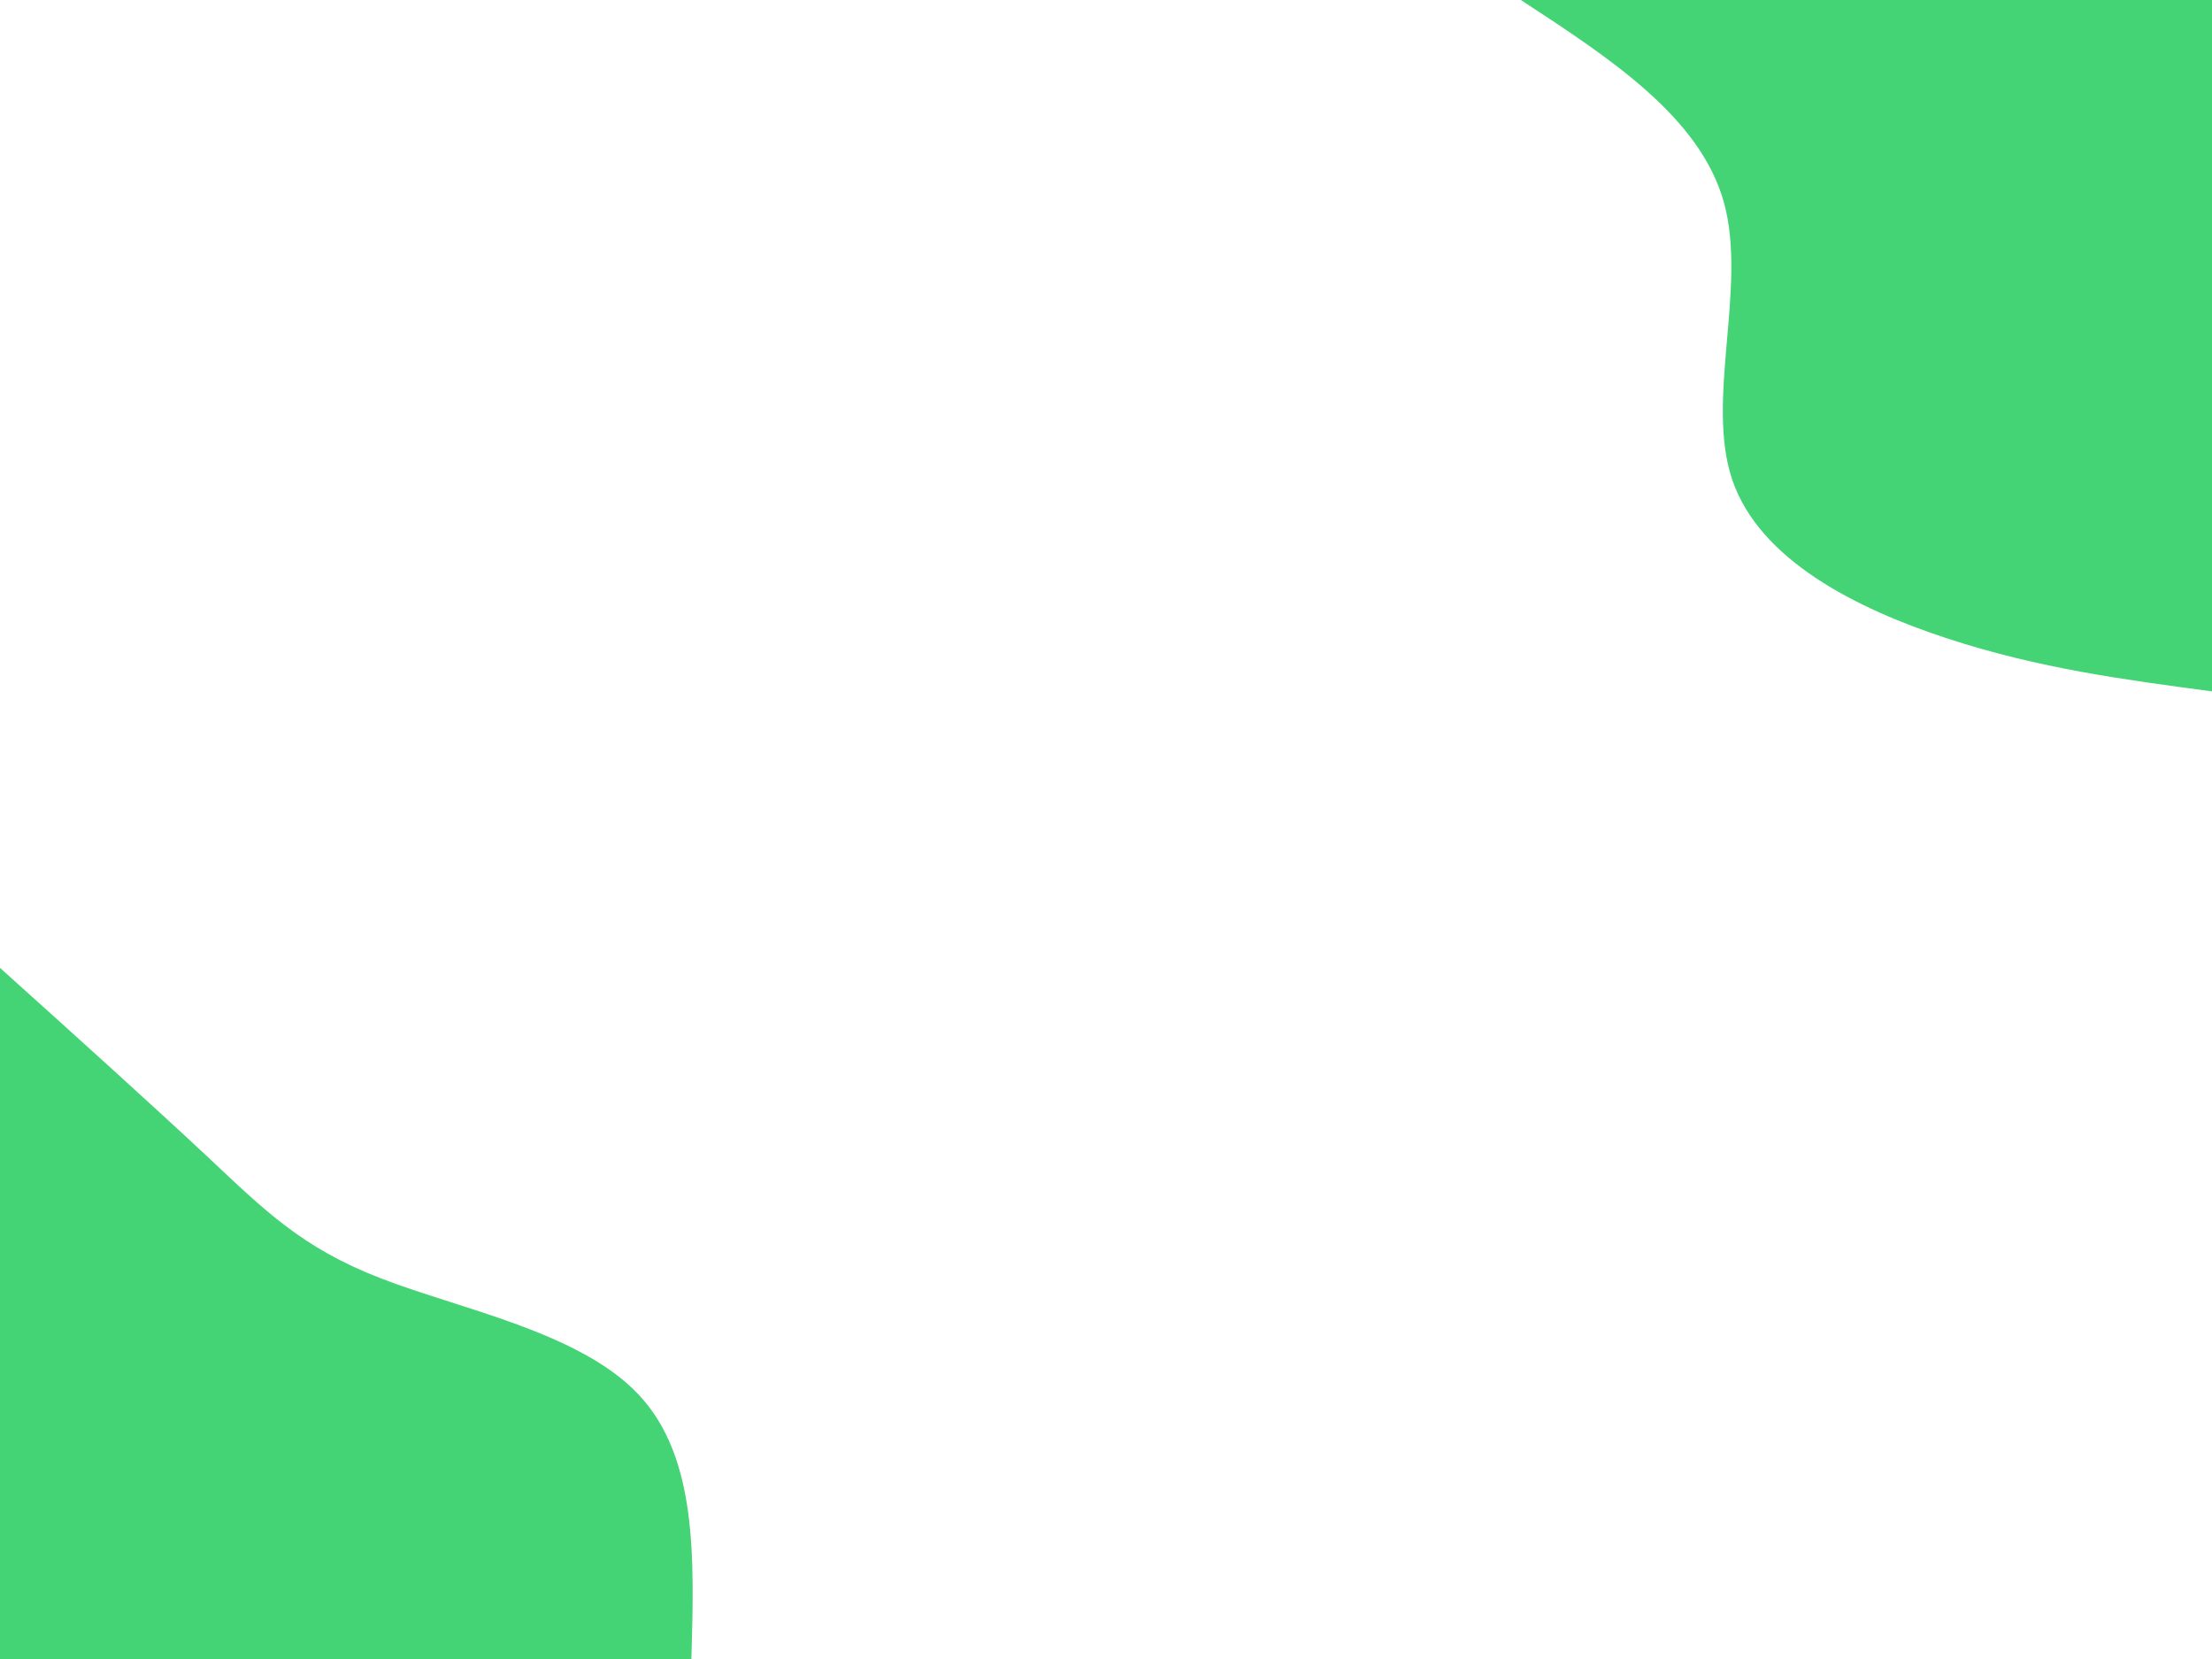
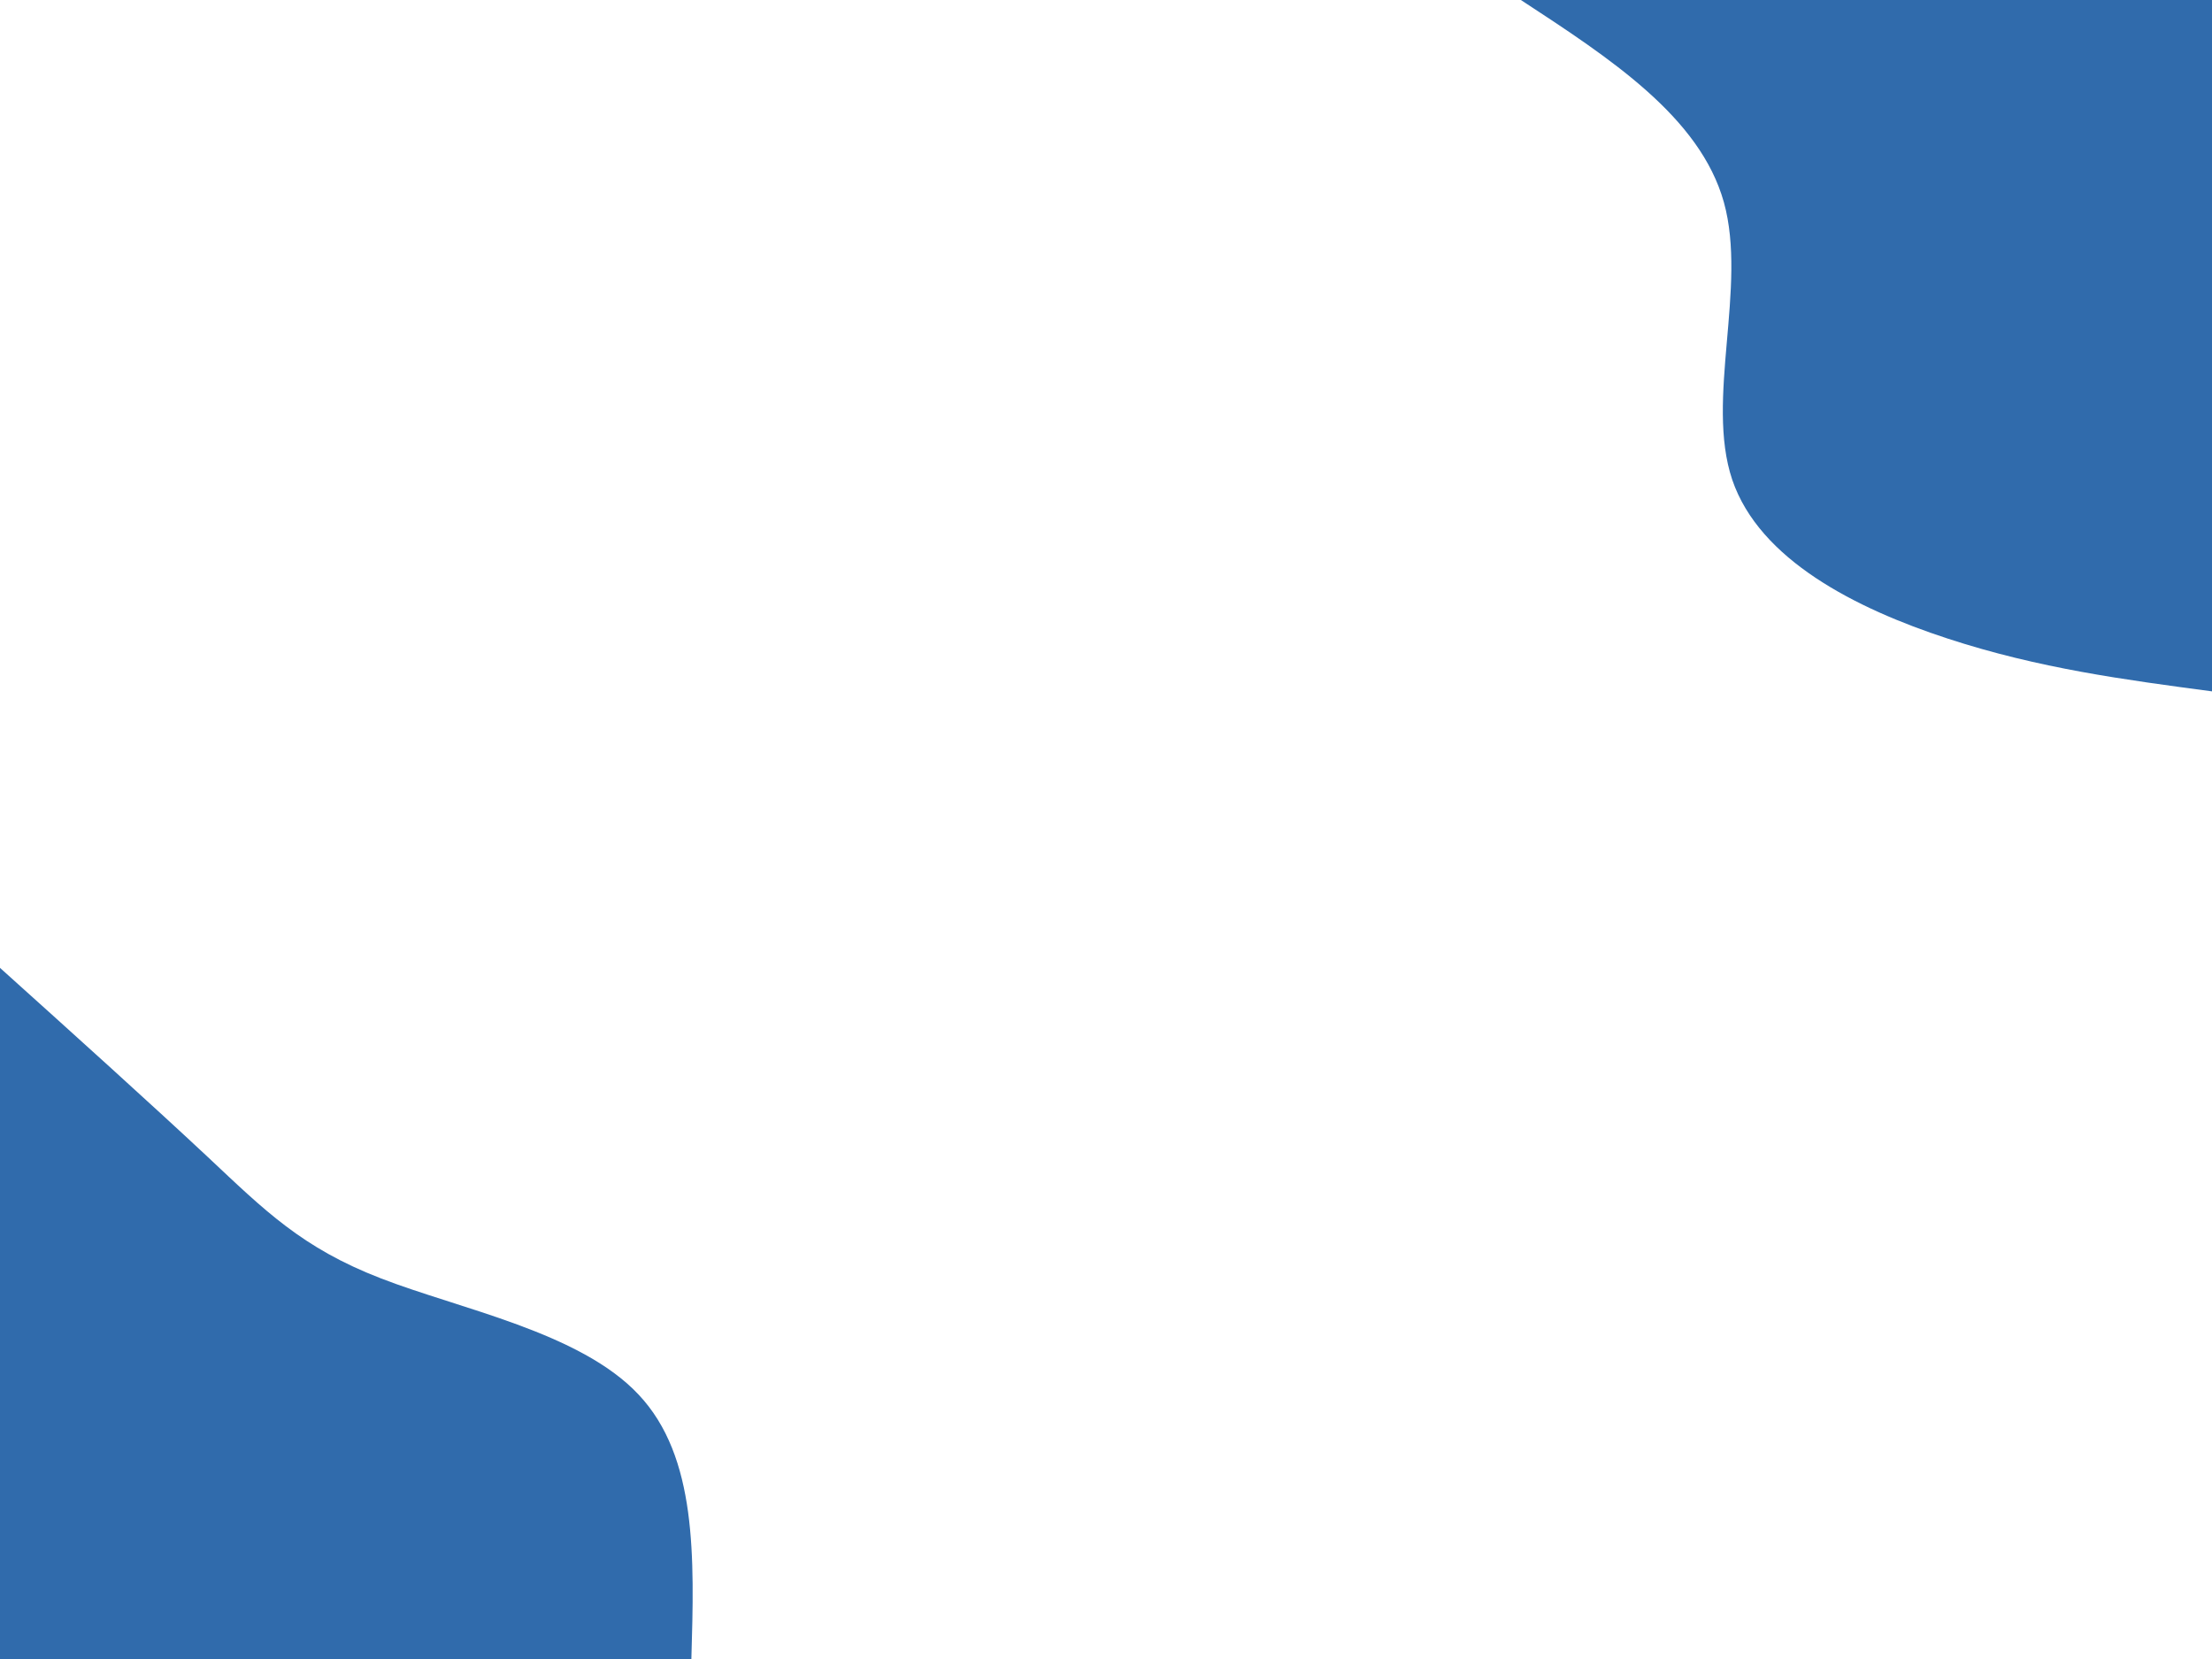
<svg xmlns="http://www.w3.org/2000/svg" id="visual" viewBox="0 0 900 675" width="900" height="675" version="1.1">
  <rect x="0" y="0" width="900" height="675" fill="transparent" />
  <defs>
    <linearGradient id="grad1_0" x1="25%" y1="0%" x2="100%" y2="100%">
      <stop offset="23.333%" stop-color="transparent" stop-opacity="1" />
      <stop offset="76.667%" stop-color="#001220" stop-opacity="1" />
    </linearGradient>
  </defs>
  <defs>
    <linearGradient id="grad2_0" x1="0%" y1="0%" x2="75%" y2="100%">
      <stop offset="23.333%" stop-color="#001220" stop-opacity="1" />
      <stop offset="76.667%" stop-color="#001220" stop-opacity="1" />
    </linearGradient>
  </defs>
  <g transform="translate(900, 0)">
-     <path d="M0 281.3C-35.2 276.6 -70.4 272 -107.6 259.8C-144.9 247.6 -184.1 227.8 -195.2 195.2C-206.2 162.5 -189 116.9 -198.6 82.3C-208.3 47.6 -244.8 23.8 -281.2 0L0 0Z" fill="#44D375" />
+     <path d="M0 281.3C-35.2 276.6 -70.4 272 -107.6 259.8C-144.9 247.6 -184.1 227.8 -195.2 195.2C-206.2 162.5 -189 116.9 -198.6 82.3C-208.3 47.6 -244.8 23.8 -281.2 0L0 0Z" fill="#306BAC" />
  </g>
  <g transform="translate(0, 675)">
-     <path d="M0 -281.2C30.8 -253.5 61.6 -225.7 84.6 -204.2C107.6 -182.6 122.8 -167.3 154.9 -154.9C187 -142.4 236 -133 259.8 -107.6C283.7 -82.3 282.5 -41.2 281.3 0L0 0Z" fill="#44D375" />
+     <path d="M0 -281.2C30.8 -253.5 61.6 -225.7 84.6 -204.2C107.6 -182.6 122.8 -167.3 154.9 -154.9C187 -142.4 236 -133 259.8 -107.6C283.7 -82.3 282.5 -41.2 281.3 0L0 0Z" fill="#306BAC" />
  </g>
</svg>
